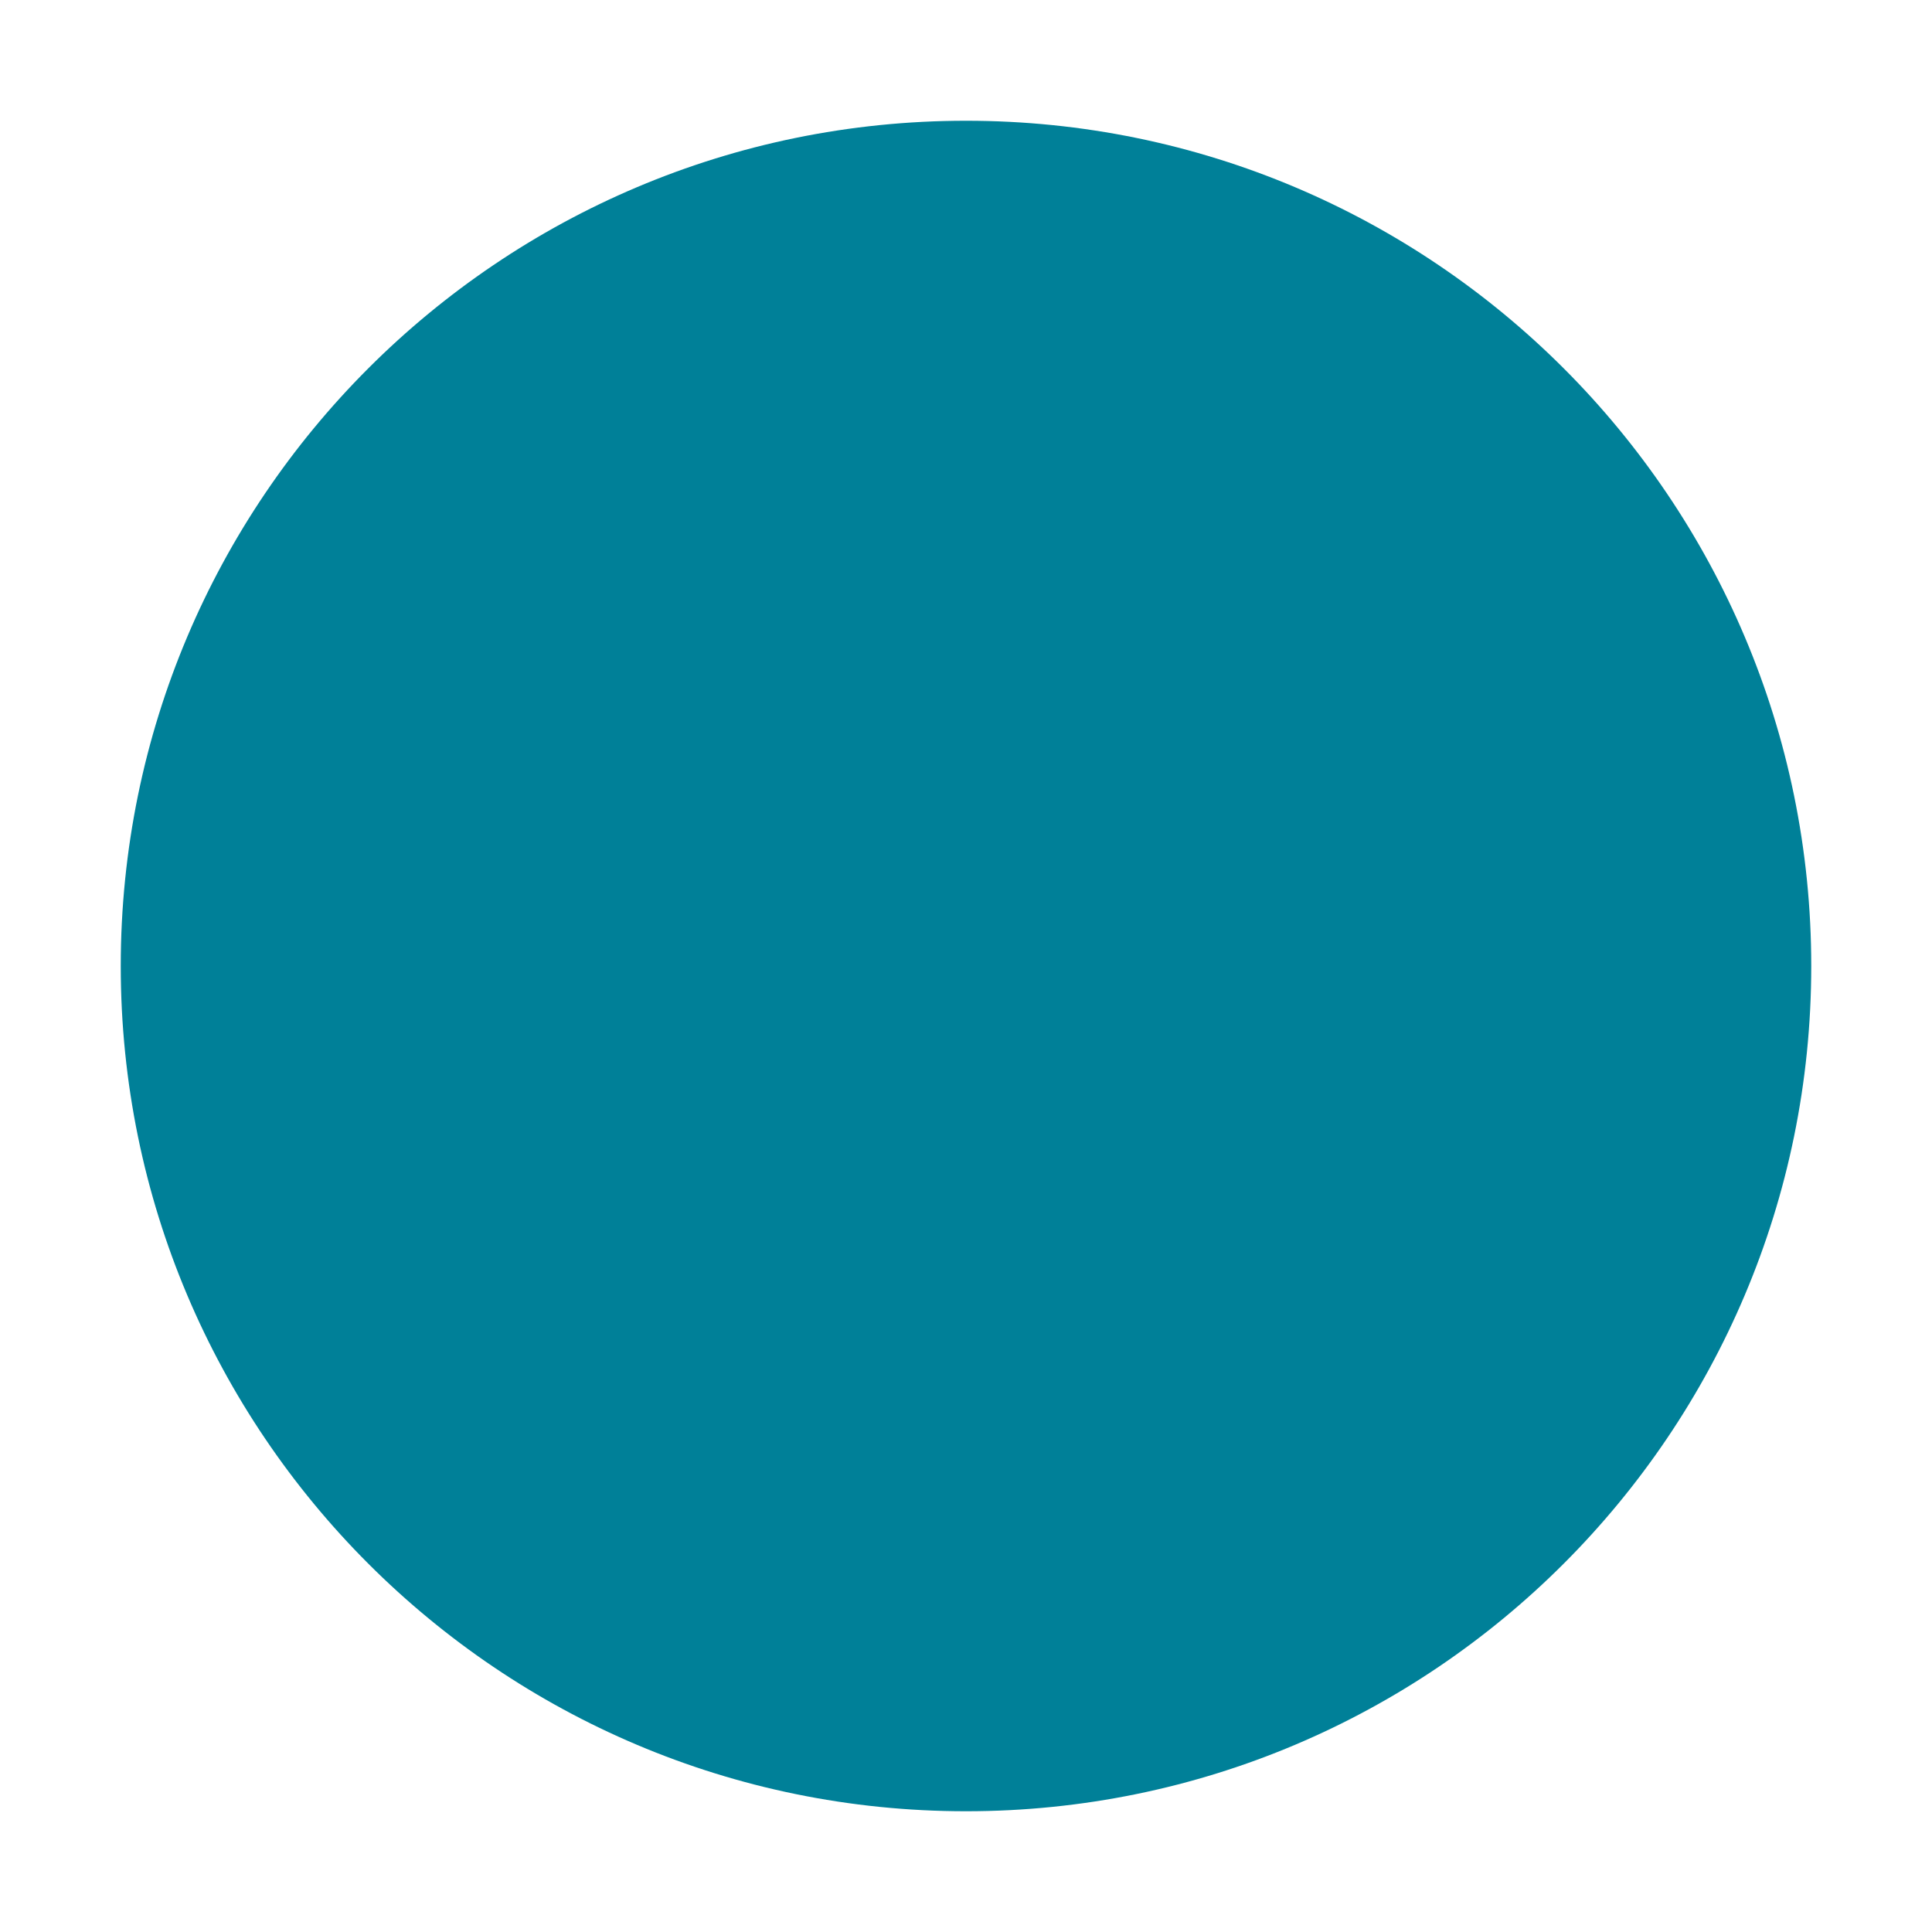
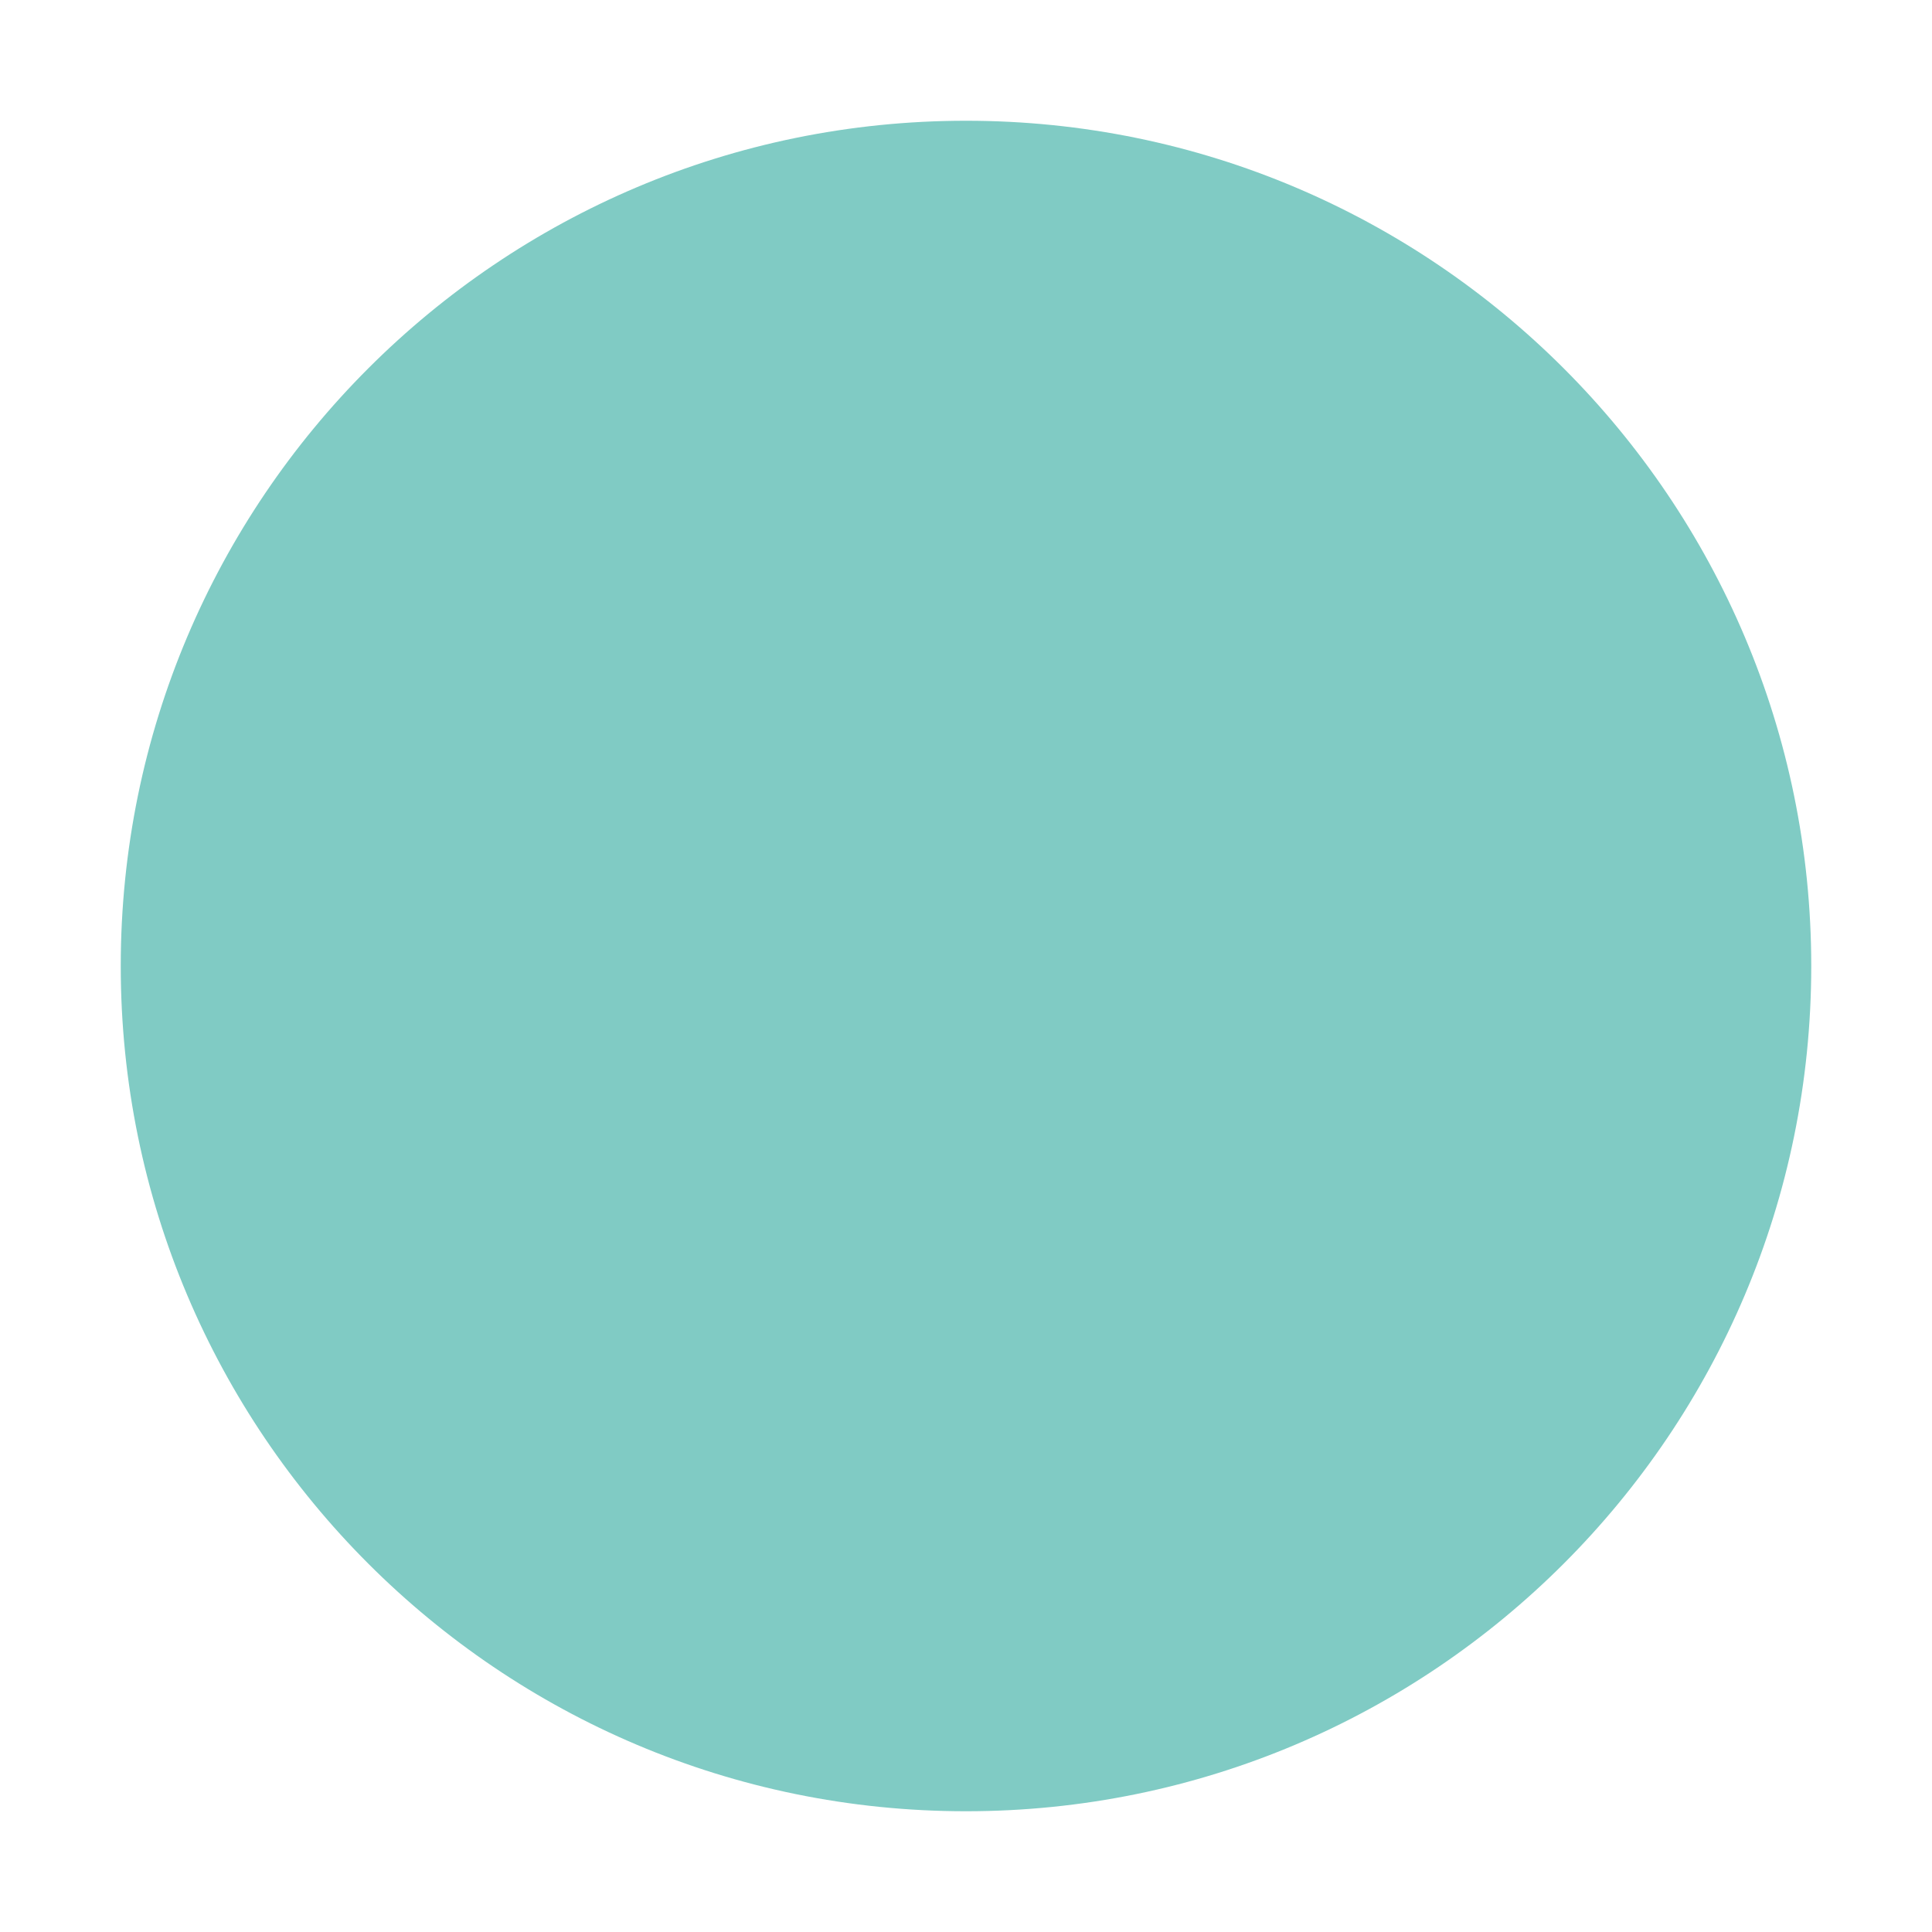
<svg xmlns="http://www.w3.org/2000/svg" version="1.1" id="Layer_1" x="0px" y="0px" width="16px" height="16px" viewBox="0 0 16 16" enable-background="new 0 0 16 16" xml:space="preserve">
-   <circle fill="#008098" cx="8" cy="8" r="7" />
+   <circle fill="#80CBC4" cx="8" cy="8" r="7" />
</svg>
